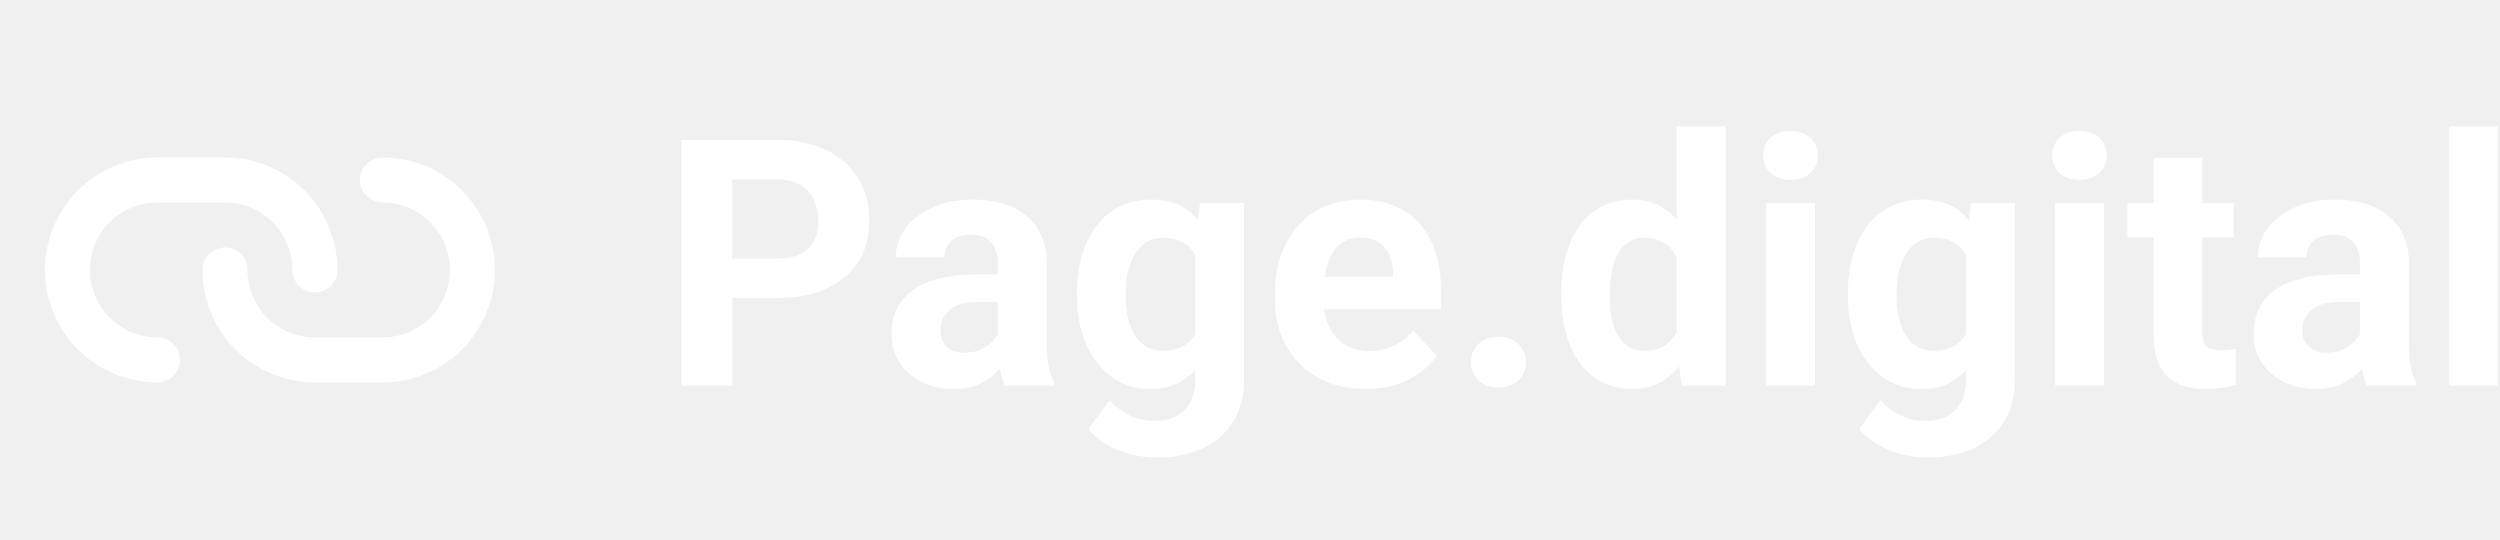
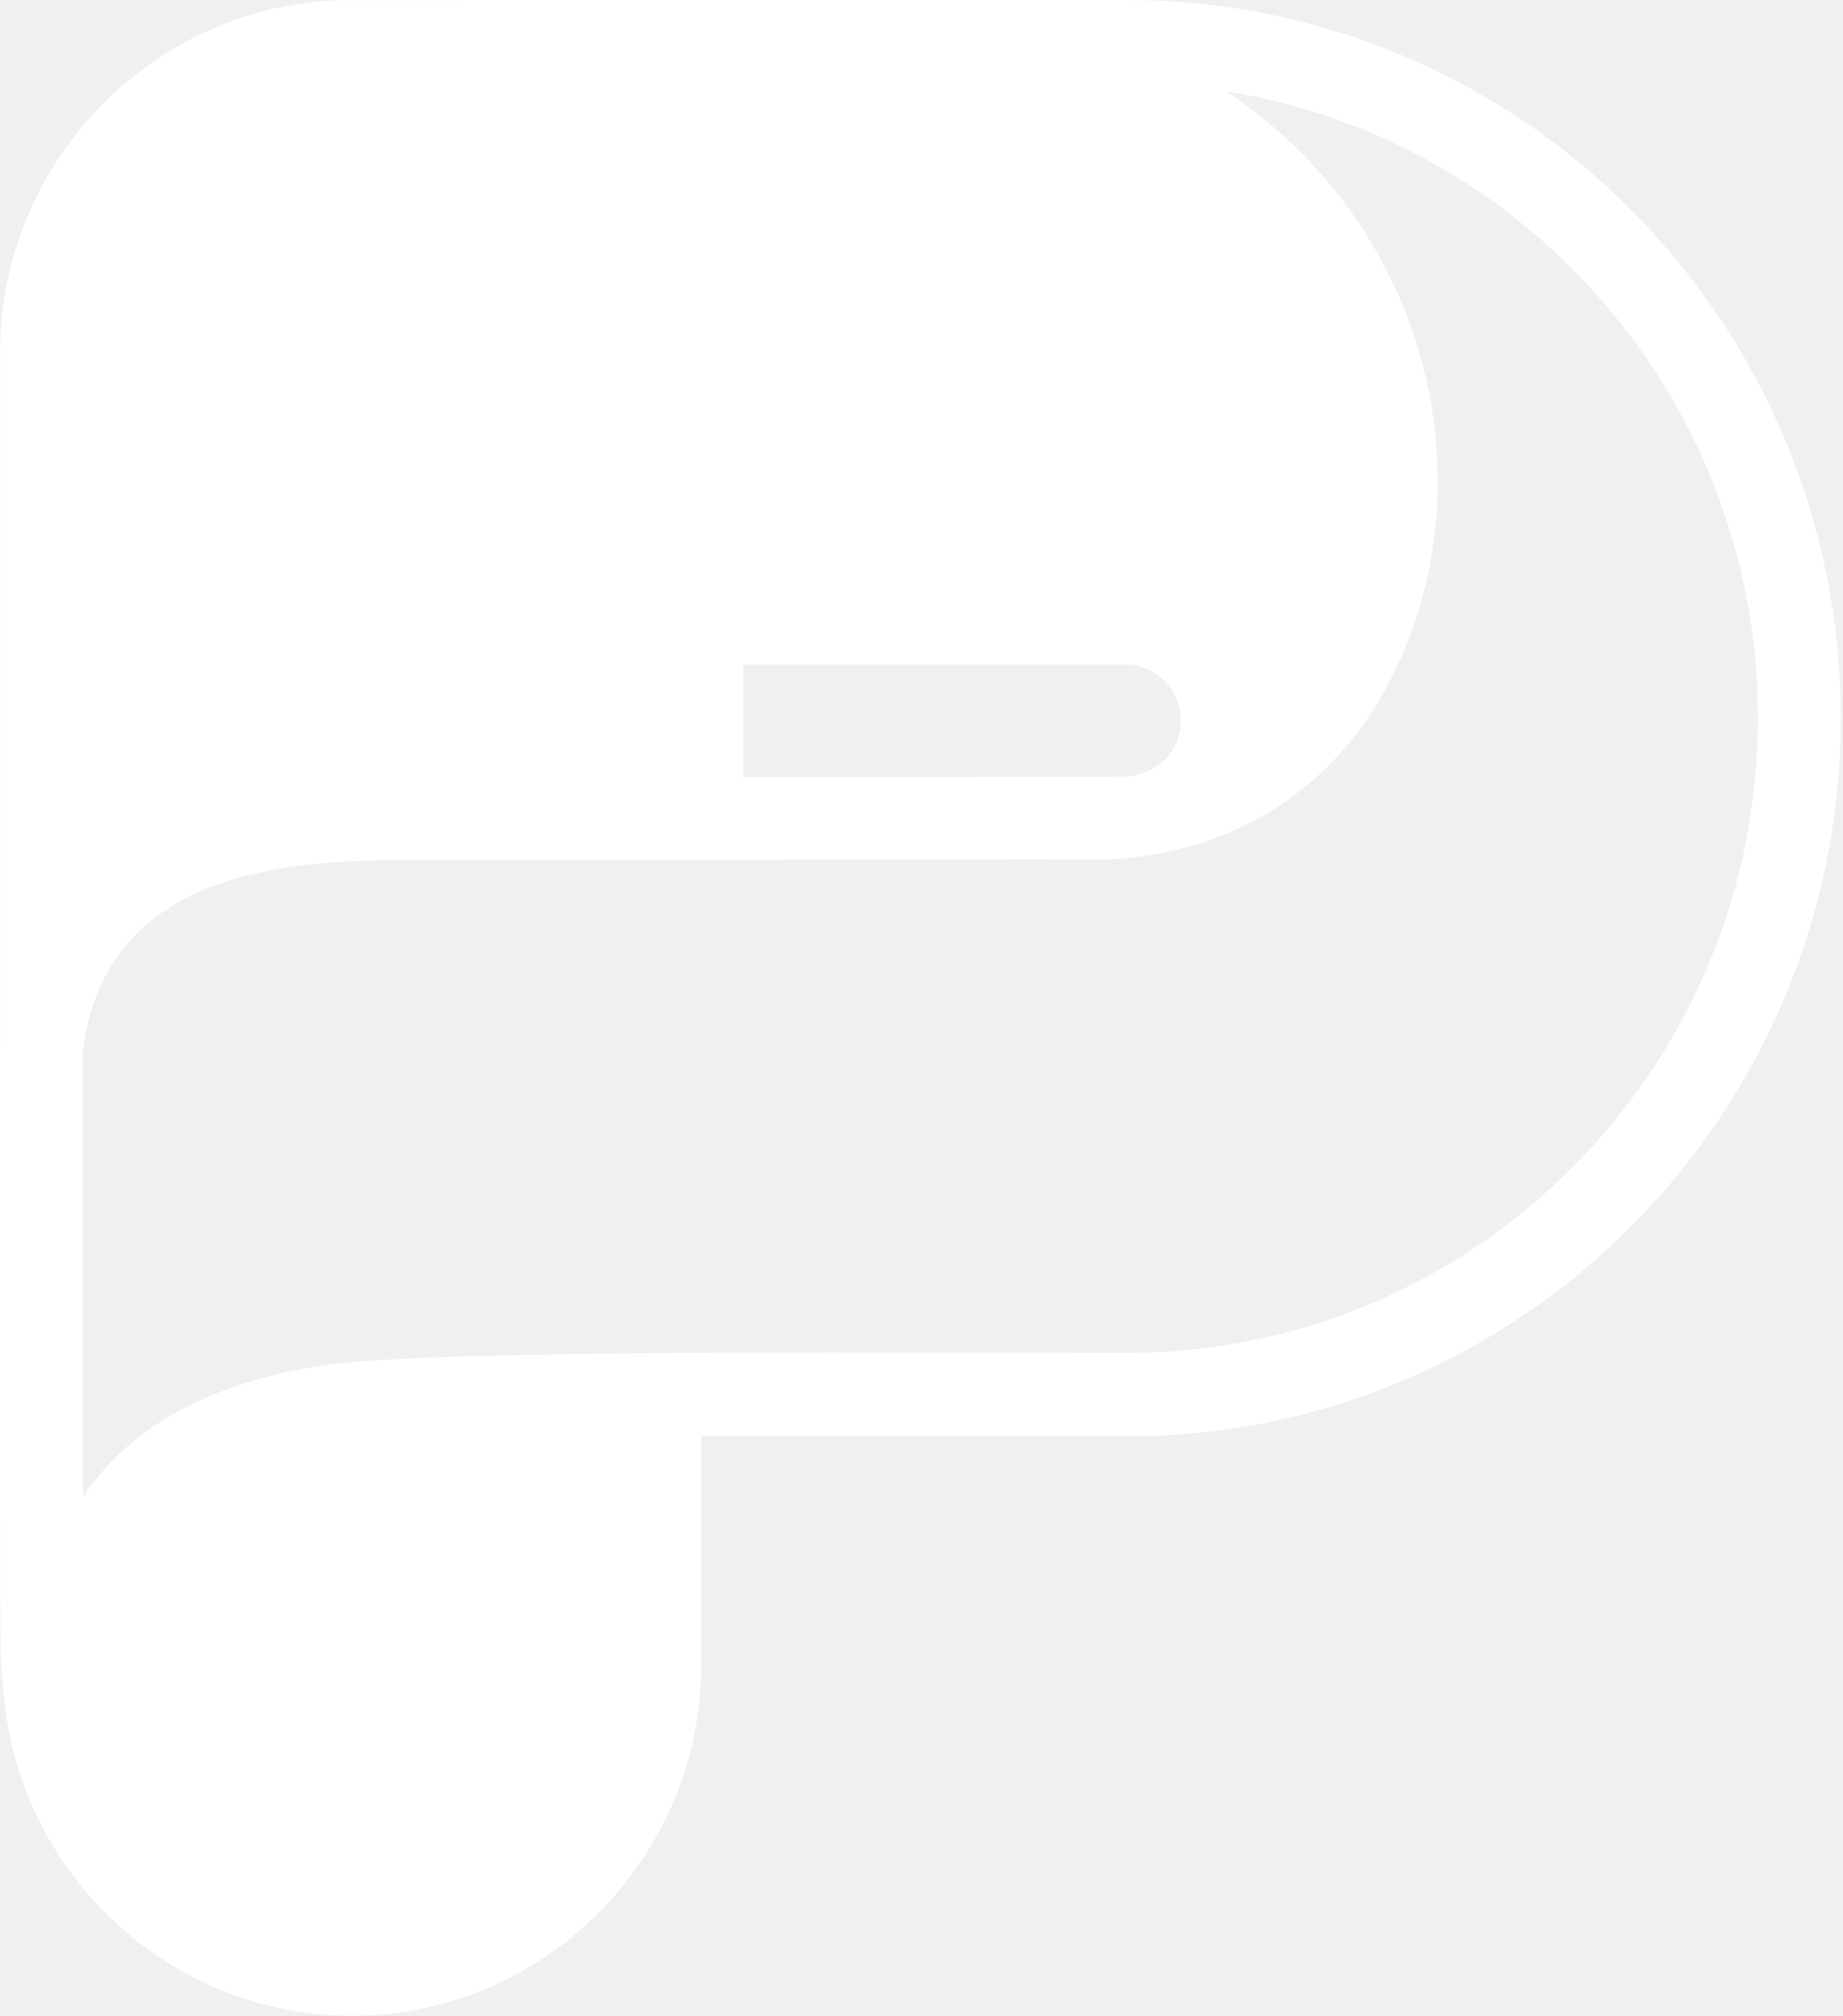
- <svg xmlns="http://www.w3.org/2000/svg" width="940" height="203" viewBox="0 0 940 203" fill="none">
-   <path d="M59.208 143.792C47.992 143.792 37.235 139.336 29.304 131.405C21.372 123.474 16.917 112.716 16.917 101.5C16.917 90.284 21.372 79.526 29.304 71.595C37.235 63.664 47.992 59.208 59.208 59.208H84.583C95.8 59.208 106.557 63.664 114.488 71.595C122.419 79.526 126.875 90.284 126.875 101.5C126.875 103.743 125.984 105.895 124.398 107.481C122.811 109.067 120.66 109.958 118.417 109.958C116.173 109.958 114.022 109.067 112.436 107.481C110.85 105.895 109.958 103.743 109.958 101.5C109.958 94.77 107.285 88.316 102.526 83.557C97.767 78.799 91.313 76.125 84.583 76.125H59.208C52.478 76.125 46.024 78.799 41.266 83.557C36.507 88.316 33.833 94.77 33.833 101.5C33.833 108.23 36.507 114.684 41.266 119.443C46.024 124.202 52.478 126.875 59.208 126.875C61.452 126.875 63.603 127.766 65.189 129.352C66.775 130.939 67.667 133.09 67.667 135.333C67.667 137.577 66.775 139.728 65.189 141.314C63.603 142.901 61.452 143.792 59.208 143.792Z" fill="white" />
-   <path d="M143.792 143.792H118.417C107.2 143.792 96.443 139.336 88.512 131.405C80.581 123.474 76.125 112.716 76.125 101.5C76.125 99.257 77.016 97.105 78.602 95.519C80.189 93.933 82.34 93.042 84.583 93.042C86.827 93.042 88.978 93.933 90.564 95.519C92.15 97.105 93.042 99.257 93.042 101.5C93.042 108.23 95.715 114.684 100.474 119.443C105.233 124.202 111.687 126.875 118.417 126.875H143.792C150.522 126.875 156.976 124.202 161.735 119.443C166.493 114.684 169.167 108.23 169.167 101.5C169.167 94.77 166.493 88.316 161.735 83.557C156.976 78.799 150.522 76.125 143.792 76.125C141.548 76.125 139.397 75.234 137.811 73.648C136.224 72.061 135.333 69.91 135.333 67.667C135.333 65.423 136.224 63.272 137.811 61.686C139.397 60.099 141.548 59.208 143.792 59.208C155.008 59.208 165.765 63.664 173.696 71.595C181.628 79.526 186.083 90.284 186.083 101.5C186.083 112.716 181.628 123.474 173.696 131.405C165.765 139.336 155.008 143.792 143.792 143.792Z" fill="white" />
-   <path d="M292.243 112.056H268.693V97.202H292.243C295.882 97.202 298.845 96.61 301.13 95.425C303.415 94.198 305.087 92.505 306.145 90.347C307.202 88.189 307.731 85.755 307.731 83.047C307.731 80.296 307.202 77.736 306.145 75.366C305.087 72.996 303.415 71.092 301.13 69.653C298.845 68.215 295.882 67.495 292.243 67.495H275.295V145H256.252V52.578H292.243C299.479 52.578 305.679 53.89 310.842 56.514C316.047 59.095 320.025 62.671 322.775 67.241C325.526 71.811 326.901 77.038 326.901 82.92C326.901 88.887 325.526 94.049 322.775 98.408C320.025 102.767 316.047 106.131 310.842 108.501C305.679 110.871 299.479 112.056 292.243 112.056ZM375.207 129.512V98.916C375.207 96.716 374.847 94.832 374.128 93.267C373.409 91.659 372.287 90.41 370.764 89.522C369.283 88.633 367.357 88.189 364.987 88.189C362.956 88.189 361.2 88.548 359.719 89.268C358.238 89.945 357.095 90.939 356.291 92.251C355.487 93.52 355.085 95.023 355.085 96.758H336.804C336.804 93.838 337.481 91.066 338.835 88.442C340.189 85.819 342.157 83.512 344.738 81.523C347.32 79.492 350.388 77.905 353.942 76.763C357.539 75.62 361.56 75.049 366.003 75.049C371.335 75.049 376.075 75.938 380.222 77.715C384.369 79.492 387.627 82.158 389.997 85.713C392.409 89.268 393.615 93.711 393.615 99.043V128.433C393.615 132.199 393.848 135.288 394.313 137.7C394.779 140.07 395.456 142.144 396.345 143.921V145H377.873C376.984 143.138 376.307 140.811 375.842 138.018C375.419 135.182 375.207 132.347 375.207 129.512ZM377.619 103.169L377.746 113.516H367.526C365.114 113.516 363.02 113.791 361.242 114.341C359.465 114.891 358.005 115.674 356.862 116.689C355.72 117.663 354.873 118.805 354.323 120.117C353.815 121.429 353.562 122.868 353.562 124.434C353.562 125.999 353.921 127.417 354.641 128.687C355.36 129.914 356.397 130.887 357.751 131.606C359.105 132.284 360.692 132.622 362.512 132.622C365.262 132.622 367.653 132.072 369.685 130.972C371.716 129.871 373.282 128.517 374.382 126.909C375.524 125.301 376.117 123.778 376.159 122.339L380.983 130.083C380.306 131.818 379.375 133.617 378.19 135.479C377.048 137.34 375.588 139.097 373.811 140.747C372.033 142.355 369.896 143.688 367.399 144.746C364.903 145.762 361.94 146.27 358.513 146.27C354.154 146.27 350.197 145.402 346.643 143.667C343.13 141.89 340.337 139.456 338.264 136.367C336.232 133.236 335.217 129.681 335.217 125.703C335.217 122.106 335.894 118.911 337.248 116.118C338.602 113.325 340.591 110.977 343.215 109.072C345.881 107.126 349.203 105.666 353.181 104.692C357.159 103.677 361.771 103.169 367.019 103.169H377.619ZM451.188 76.318H467.756V142.715C467.756 148.978 466.359 154.289 463.566 158.647C460.816 163.049 456.965 166.37 452.014 168.613C447.062 170.898 441.307 172.041 434.748 172.041C431.87 172.041 428.824 171.66 425.607 170.898C422.434 170.137 419.387 168.952 416.467 167.344C413.589 165.736 411.177 163.704 409.23 161.25L417.292 150.459C419.408 152.913 421.862 154.818 424.655 156.172C427.448 157.568 430.537 158.267 433.923 158.267C437.224 158.267 440.017 157.653 442.302 156.426C444.587 155.241 446.343 153.485 447.57 151.157C448.798 148.872 449.411 146.1 449.411 142.842V92.188L451.188 76.318ZM404.978 111.484V110.151C404.978 104.904 405.612 100.143 406.882 95.869C408.194 91.553 410.035 87.85 412.404 84.761C414.816 81.671 417.736 79.281 421.164 77.588C424.592 75.895 428.464 75.049 432.78 75.049C437.351 75.049 441.18 75.895 444.27 77.588C447.359 79.281 449.898 81.693 451.887 84.824C453.876 87.913 455.42 91.574 456.521 95.806C457.663 99.995 458.552 104.587 459.187 109.58V112.5C458.552 117.282 457.6 121.725 456.33 125.83C455.061 129.935 453.389 133.532 451.315 136.621C449.242 139.668 446.66 142.038 443.571 143.73C440.524 145.423 436.885 146.27 432.653 146.27C428.422 146.27 424.592 145.402 421.164 143.667C417.779 141.932 414.88 139.499 412.468 136.367C410.056 133.236 408.194 129.554 406.882 125.322C405.612 121.09 404.978 116.478 404.978 111.484ZM423.259 110.151V111.484C423.259 114.32 423.534 116.965 424.084 119.419C424.634 121.873 425.48 124.053 426.623 125.957C427.808 127.819 429.268 129.279 431.003 130.337C432.78 131.353 434.875 131.86 437.287 131.86C440.63 131.86 443.36 131.162 445.476 129.766C447.591 128.327 449.178 126.359 450.236 123.862C451.294 121.366 451.908 118.488 452.077 115.229V106.914C451.993 104.248 451.633 101.857 450.998 99.741C450.363 97.583 449.475 95.742 448.332 94.219C447.189 92.695 445.708 91.51 443.889 90.664C442.069 89.818 439.911 89.394 437.414 89.394C435.002 89.394 432.907 89.945 431.13 91.045C429.395 92.103 427.935 93.563 426.75 95.425C425.607 97.287 424.74 99.487 424.147 102.026C423.555 104.523 423.259 107.231 423.259 110.151ZM513.586 146.27C508.254 146.27 503.472 145.423 499.24 143.73C495.008 141.995 491.411 139.604 488.449 136.558C485.529 133.511 483.286 129.977 481.721 125.957C480.155 121.895 479.372 117.578 479.372 113.008V110.469C479.372 105.264 480.113 100.503 481.594 96.186C483.075 91.87 485.191 88.125 487.941 84.951C490.734 81.777 494.12 79.344 498.098 77.651C502.076 75.916 506.561 75.049 511.555 75.049C516.421 75.049 520.738 75.853 524.504 77.461C528.27 79.069 531.423 81.354 533.962 84.316C536.543 87.279 538.49 90.833 539.802 94.981C541.114 99.085 541.77 103.656 541.77 108.691V116.309H487.18V104.121H523.806V102.725C523.806 100.186 523.34 97.921 522.409 95.933C521.521 93.901 520.166 92.293 518.347 91.108C516.527 89.924 514.2 89.331 511.364 89.331C508.952 89.331 506.879 89.86 505.144 90.918C503.409 91.976 501.991 93.457 500.891 95.361C499.833 97.266 499.029 99.508 498.479 102.09C497.971 104.629 497.717 107.422 497.717 110.469V113.008C497.717 115.758 498.098 118.298 498.859 120.625C499.663 122.952 500.785 124.963 502.224 126.655C503.705 128.348 505.482 129.66 507.556 130.591C509.672 131.522 512.062 131.987 514.729 131.987C518.029 131.987 521.097 131.353 523.933 130.083C526.81 128.771 529.286 126.803 531.359 124.18L540.246 133.828C538.807 135.902 536.84 137.891 534.343 139.795C531.888 141.699 528.926 143.265 525.456 144.492C521.986 145.677 518.029 146.27 513.586 146.27ZM553.068 136.177C553.068 133.468 553.999 131.204 555.861 129.385C557.766 127.565 560.284 126.655 563.415 126.655C566.547 126.655 569.043 127.565 570.905 129.385C572.81 131.204 573.762 133.468 573.762 136.177C573.762 138.885 572.81 141.149 570.905 142.969C569.043 144.788 566.547 145.698 563.415 145.698C560.284 145.698 557.766 144.788 555.861 142.969C553.999 141.149 553.068 138.885 553.068 136.177ZM630.446 130.02V47.5H648.854V145H632.287L630.446 130.02ZM587.028 111.484V110.151C587.028 104.904 587.621 100.143 588.806 95.869C589.991 91.553 591.726 87.85 594.011 84.761C596.296 81.671 599.11 79.281 602.453 77.588C605.796 75.895 609.605 75.049 613.879 75.049C617.899 75.049 621.411 75.895 624.416 77.588C627.463 79.281 630.044 81.693 632.16 84.824C634.318 87.913 636.053 91.574 637.365 95.806C638.677 99.995 639.629 104.587 640.222 109.58V112.5C639.629 117.282 638.677 121.725 637.365 125.83C636.053 129.935 634.318 133.532 632.16 136.621C630.044 139.668 627.463 142.038 624.416 143.73C621.369 145.423 617.814 146.27 613.752 146.27C609.478 146.27 605.669 145.402 602.326 143.667C599.025 141.932 596.232 139.499 593.947 136.367C591.704 133.236 589.991 129.554 588.806 125.322C587.621 121.09 587.028 116.478 587.028 111.484ZM605.31 110.151V111.484C605.31 114.32 605.521 116.965 605.944 119.419C606.41 121.873 607.15 124.053 608.166 125.957C609.224 127.819 610.578 129.279 612.229 130.337C613.921 131.353 615.974 131.86 618.386 131.86C621.517 131.86 624.099 131.162 626.13 129.766C628.161 128.327 629.706 126.359 630.764 123.862C631.864 121.366 632.499 118.488 632.668 115.229V106.914C632.541 104.248 632.16 101.857 631.525 99.741C630.933 97.583 630.044 95.742 628.859 94.219C627.717 92.695 626.278 91.51 624.543 90.664C622.85 89.818 620.84 89.394 618.513 89.394C616.143 89.394 614.112 89.945 612.419 91.045C610.726 92.103 609.351 93.563 608.293 95.425C607.277 97.287 606.516 99.487 606.008 102.026C605.542 104.523 605.31 107.231 605.31 110.151ZM682.434 76.318V145H664.089V76.318H682.434ZM662.946 58.418C662.946 55.752 663.877 53.551 665.739 51.816C667.601 50.081 670.098 49.214 673.229 49.214C676.319 49.214 678.794 50.081 680.656 51.816C682.561 53.551 683.513 55.752 683.513 58.418C683.513 61.084 682.561 63.285 680.656 65.019C678.794 66.755 676.319 67.622 673.229 67.622C670.098 67.622 667.601 66.755 665.739 65.019C663.877 63.285 662.946 61.084 662.946 58.418ZM741.022 76.318H757.59V142.715C757.59 148.978 756.193 154.289 753.4 158.647C750.65 163.049 746.799 166.37 741.848 168.613C736.896 170.898 731.141 172.041 724.582 172.041C721.704 172.041 718.658 171.66 715.441 170.898C712.268 170.137 709.221 168.952 706.301 167.344C703.423 165.736 701.011 163.704 699.064 161.25L707.126 150.459C709.242 152.913 711.696 154.818 714.489 156.172C717.282 157.568 720.371 158.267 723.757 158.267C727.058 158.267 729.851 157.653 732.136 156.426C734.421 155.241 736.177 153.485 737.404 151.157C738.632 148.872 739.245 146.1 739.245 142.842V92.188L741.022 76.318ZM694.812 111.484V110.151C694.812 104.904 695.446 100.143 696.716 95.869C698.028 91.553 699.868 87.85 702.238 84.761C704.65 81.671 707.57 79.281 710.998 77.588C714.426 75.895 718.298 75.049 722.614 75.049C727.185 75.049 731.014 75.895 734.104 77.588C737.193 79.281 739.732 81.693 741.721 84.824C743.71 87.913 745.254 91.574 746.354 95.806C747.497 99.995 748.386 104.587 749.021 109.58V112.5C748.386 117.282 747.434 121.725 746.164 125.83C744.895 129.935 743.223 133.532 741.149 136.621C739.076 139.668 736.494 142.038 733.405 143.73C730.358 145.423 726.719 146.27 722.487 146.27C718.256 146.27 714.426 145.402 710.998 143.667C707.613 141.932 704.714 139.499 702.302 136.367C699.89 133.236 698.028 129.554 696.716 125.322C695.446 121.09 694.812 116.478 694.812 111.484ZM713.093 110.151V111.484C713.093 114.32 713.368 116.965 713.918 119.419C714.468 121.873 715.314 124.053 716.457 125.957C717.642 127.819 719.102 129.279 720.837 130.337C722.614 131.353 724.709 131.86 727.121 131.86C730.464 131.86 733.194 131.162 735.31 129.766C737.425 128.327 739.012 126.359 740.07 123.862C741.128 121.366 741.742 118.488 741.911 115.229V106.914C741.826 104.248 741.467 101.857 740.832 99.741C740.197 97.583 739.309 95.742 738.166 94.219C737.023 92.695 735.542 91.51 733.723 90.664C731.903 89.818 729.745 89.394 727.248 89.394C724.836 89.394 722.741 89.945 720.964 91.045C719.229 92.103 717.769 93.563 716.584 95.425C715.441 97.287 714.574 99.487 713.981 102.026C713.389 104.523 713.093 107.231 713.093 110.151ZM791.105 76.318V145H772.761V76.318H791.105ZM771.618 58.418C771.618 55.752 772.549 53.551 774.411 51.816C776.273 50.081 778.77 49.214 781.901 49.214C784.991 49.214 787.466 50.081 789.328 51.816C791.232 53.551 792.185 55.752 792.185 58.418C792.185 61.084 791.232 63.285 789.328 65.019C787.466 66.755 784.991 67.622 781.901 67.622C778.77 67.622 776.273 66.755 774.411 65.019C772.549 63.285 771.618 61.084 771.618 58.418ZM839.855 76.318V89.268H799.865V76.318H839.855ZM809.768 59.37H828.049V124.307C828.049 126.296 828.303 127.819 828.811 128.877C829.361 129.935 830.165 130.675 831.223 131.099C832.281 131.479 833.614 131.67 835.222 131.67C836.364 131.67 837.38 131.628 838.269 131.543C839.2 131.416 839.982 131.289 840.617 131.162L840.681 144.619C839.115 145.127 837.422 145.529 835.603 145.825C833.783 146.121 831.773 146.27 829.572 146.27C825.552 146.27 822.04 145.614 819.035 144.302C816.073 142.948 813.788 140.789 812.18 137.827C810.572 134.865 809.768 130.972 809.768 126.147V59.37ZM887.336 129.512V98.916C887.336 96.716 886.976 94.832 886.257 93.267C885.537 91.659 884.416 90.41 882.893 89.522C881.411 88.633 879.486 88.189 877.116 88.189C875.085 88.189 873.329 88.548 871.848 89.268C870.367 89.945 869.224 90.939 868.42 92.251C867.616 93.52 867.214 95.023 867.214 96.758H848.933C848.933 93.838 849.61 91.066 850.964 88.442C852.318 85.819 854.286 83.512 856.867 81.523C859.449 79.492 862.517 77.905 866.071 76.763C869.668 75.62 873.688 75.049 878.132 75.049C883.464 75.049 888.203 75.938 892.351 77.715C896.498 79.492 899.756 82.158 902.126 85.713C904.538 89.268 905.744 93.711 905.744 99.043V128.433C905.744 132.199 905.977 135.288 906.442 137.7C906.908 140.07 907.585 142.144 908.474 143.921V145H890.002C889.113 143.138 888.436 140.811 887.971 138.018C887.548 135.182 887.336 132.347 887.336 129.512ZM889.748 103.169L889.875 113.516H879.655C877.243 113.516 875.148 113.791 873.371 114.341C871.594 114.891 870.134 115.674 868.991 116.689C867.849 117.663 867.002 118.805 866.452 120.117C865.944 121.429 865.69 122.868 865.69 124.434C865.69 125.999 866.05 127.417 866.77 128.687C867.489 129.914 868.526 130.887 869.88 131.606C871.234 132.284 872.821 132.622 874.641 132.622C877.391 132.622 879.782 132.072 881.813 130.972C883.845 129.871 885.41 128.517 886.511 126.909C887.653 125.301 888.246 123.778 888.288 122.339L893.112 130.083C892.435 131.818 891.504 133.617 890.319 135.479C889.177 137.34 887.717 139.097 885.939 140.747C884.162 142.355 882.025 143.688 879.528 144.746C877.032 145.762 874.069 146.27 870.642 146.27C866.283 146.27 862.326 145.402 858.771 143.667C855.259 141.89 852.466 139.456 850.393 136.367C848.361 133.236 847.346 129.681 847.346 125.703C847.346 122.106 848.023 118.911 849.377 116.118C850.731 113.325 852.72 110.977 855.344 109.072C858.01 107.126 861.332 105.666 865.31 104.692C869.287 103.677 873.9 103.169 879.147 103.169H889.748ZM939.133 47.5V145H920.788V47.5H939.133Z" fill="white" />
+ <svg xmlns="http://www.w3.org/2000/svg" width="372" height="407" viewBox="0 0 372 407" fill="none">
+   <path d="M227.686 273.124C186.375 273.124 101.464 272.456 71.858 274.929C49.088 276.845 27.652 285.359 16.783 302.237V211.8C21.484 175.839 57.84 173.616 82.736 173.616C82.743 173.616 224.97 173.473 224.97 173.473C250.87 171.683 269.362 158.227 279.852 138.973C301.079 100.015 289.903 46.763 247.679 18.448C308.406 28.135 354.986 81.181 354.986 144.987C354.986 215.643 297.88 273.124 227.686 273.124ZM227.186 134.135C233.41 134.135 238.466 139.232 238.466 145.497C238.466 150.661 234.768 156.852 225.794 156.852C225.775 156.852 150.13 156.896 150.104 156.896L150.058 134.135H227.186ZM227.686 0.005C226.894 0.005 68.984 -0.027 68.203 0.064C30.542 1.359 0.043 33.011 0.043 71.032C0.043 71.075 0.043 71.118 0.043 71.159C0.043 334.538 -0.218 336.695 0.547 338.807C2.052 376.471 33.011 406.938 71.056 406.938C109.967 406.938 141.624 375.075 141.624 335.911C141.624 335.864 141.624 317.169 141.62 317.127V289.971H227.686C307.11 289.971 371.724 224.931 371.724 144.987C371.724 65.047 307.11 0.005 227.686 0.005" fill="white" />
</svg>
